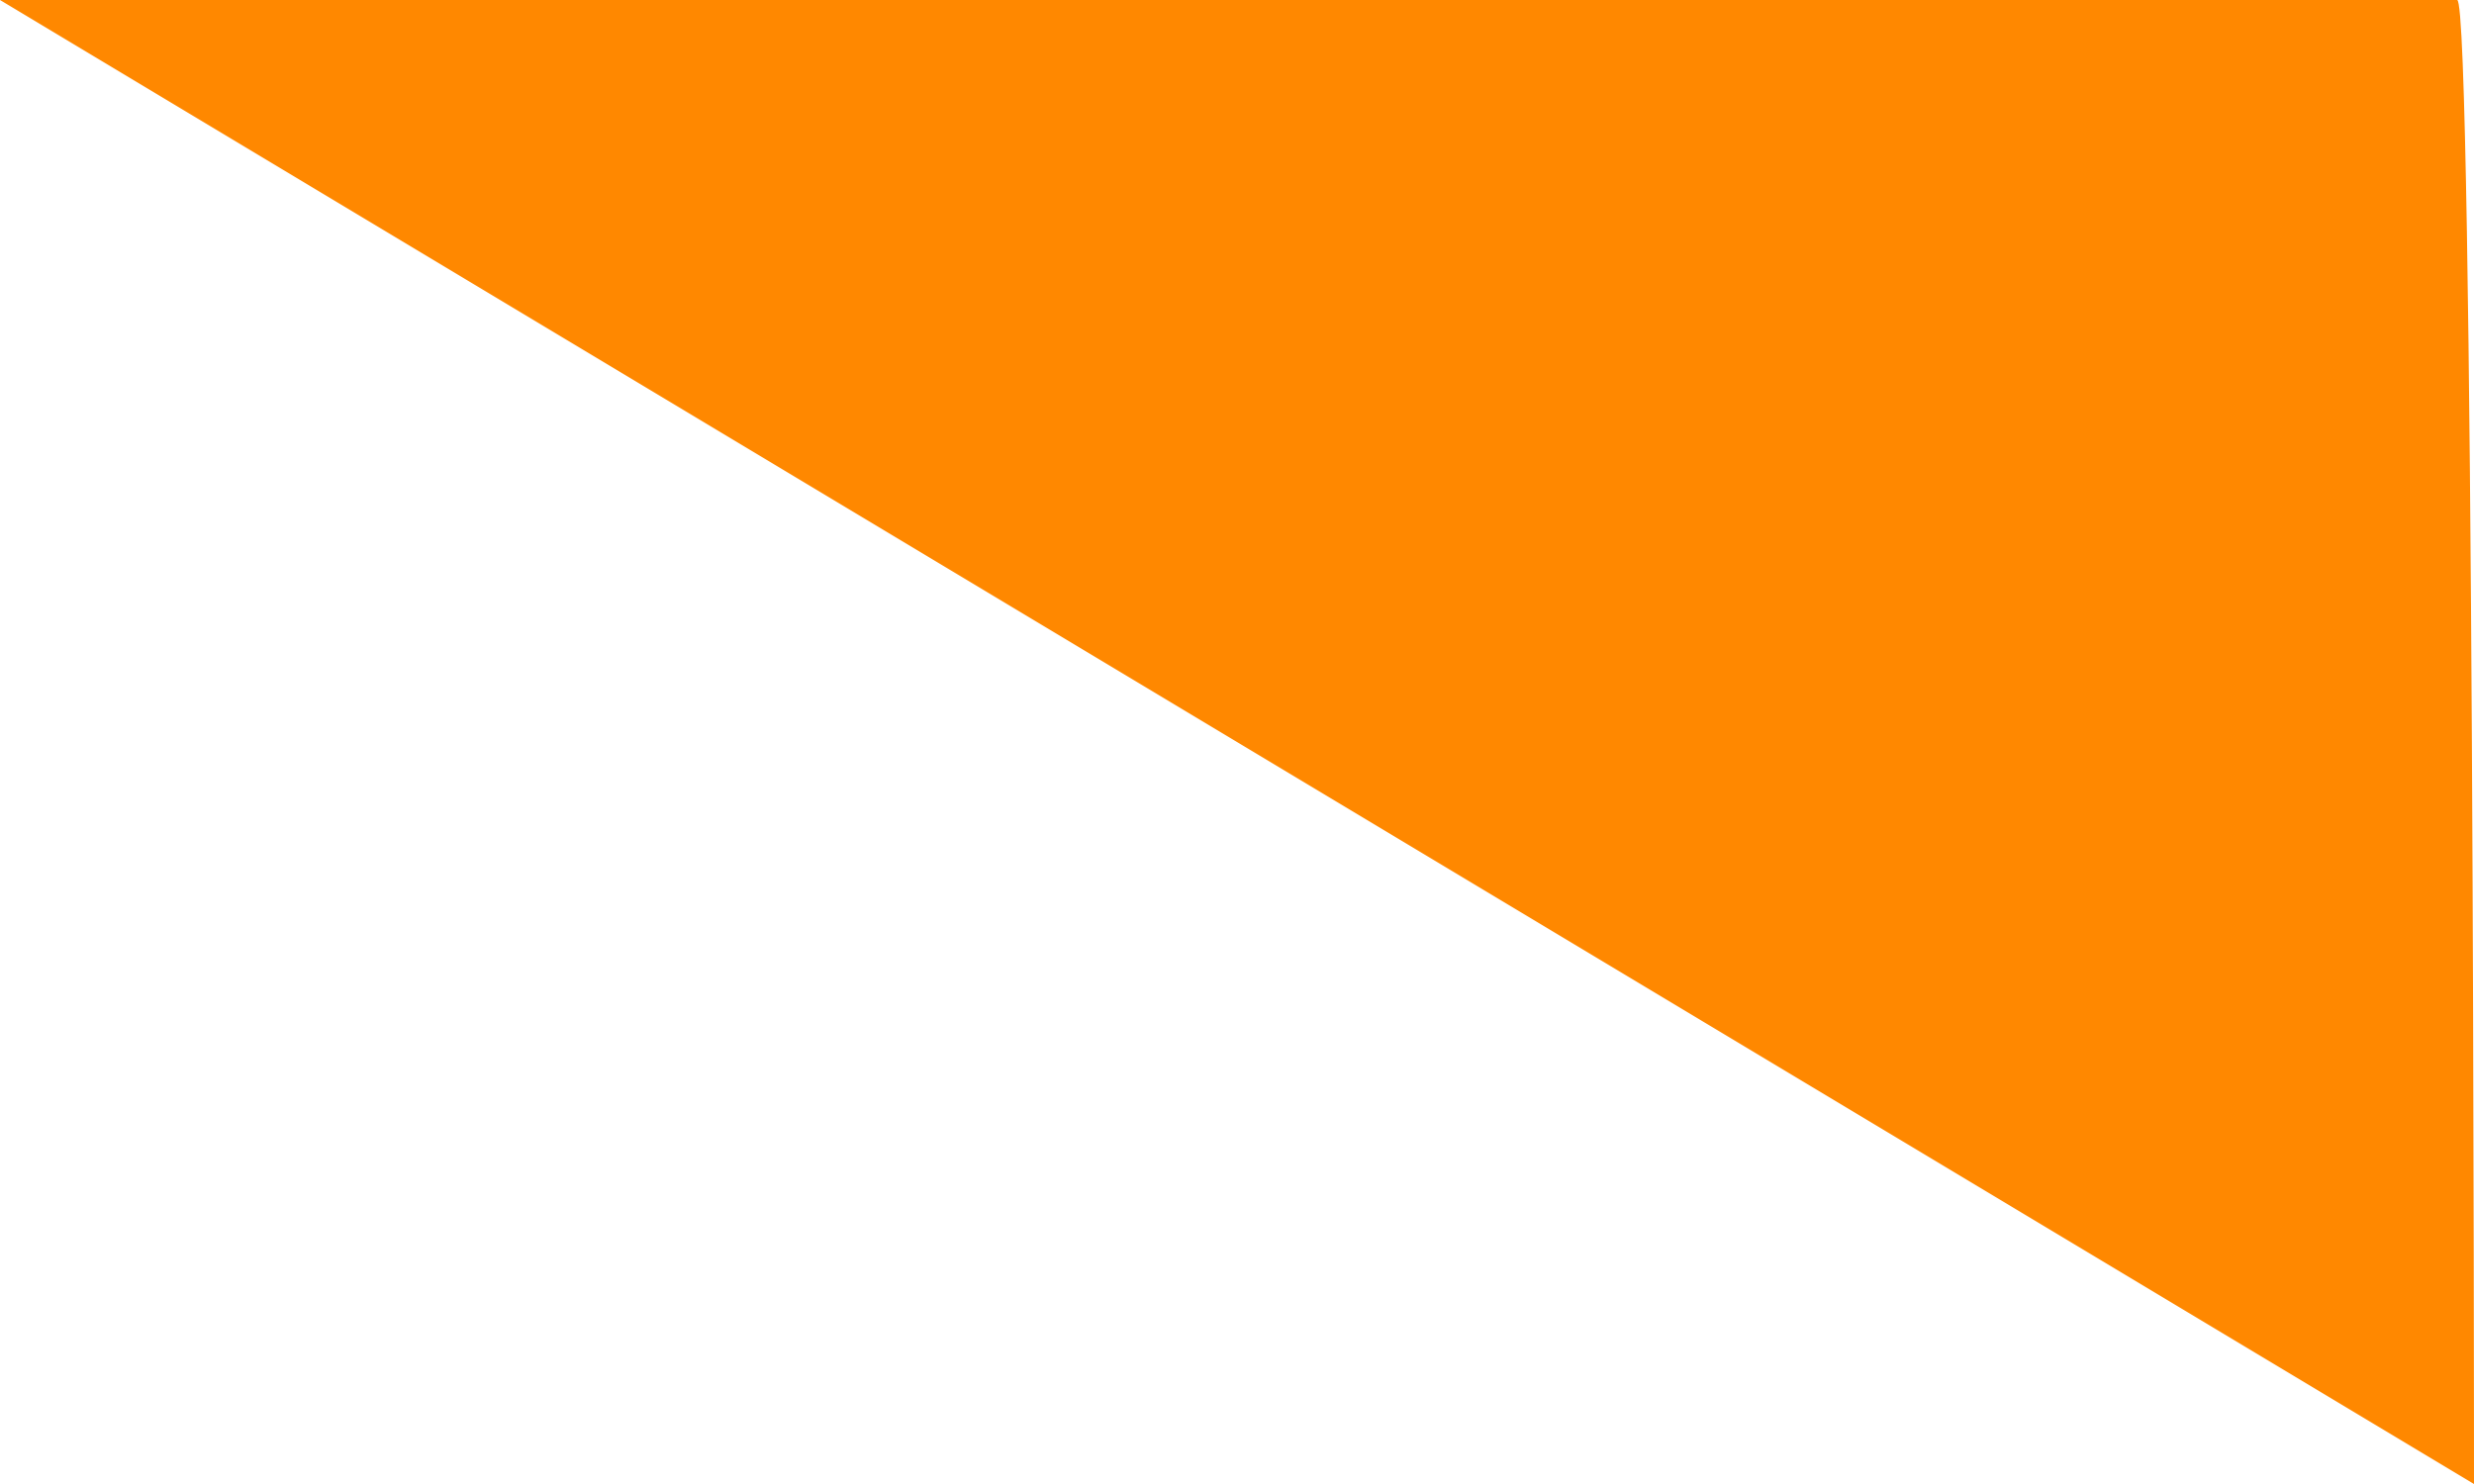
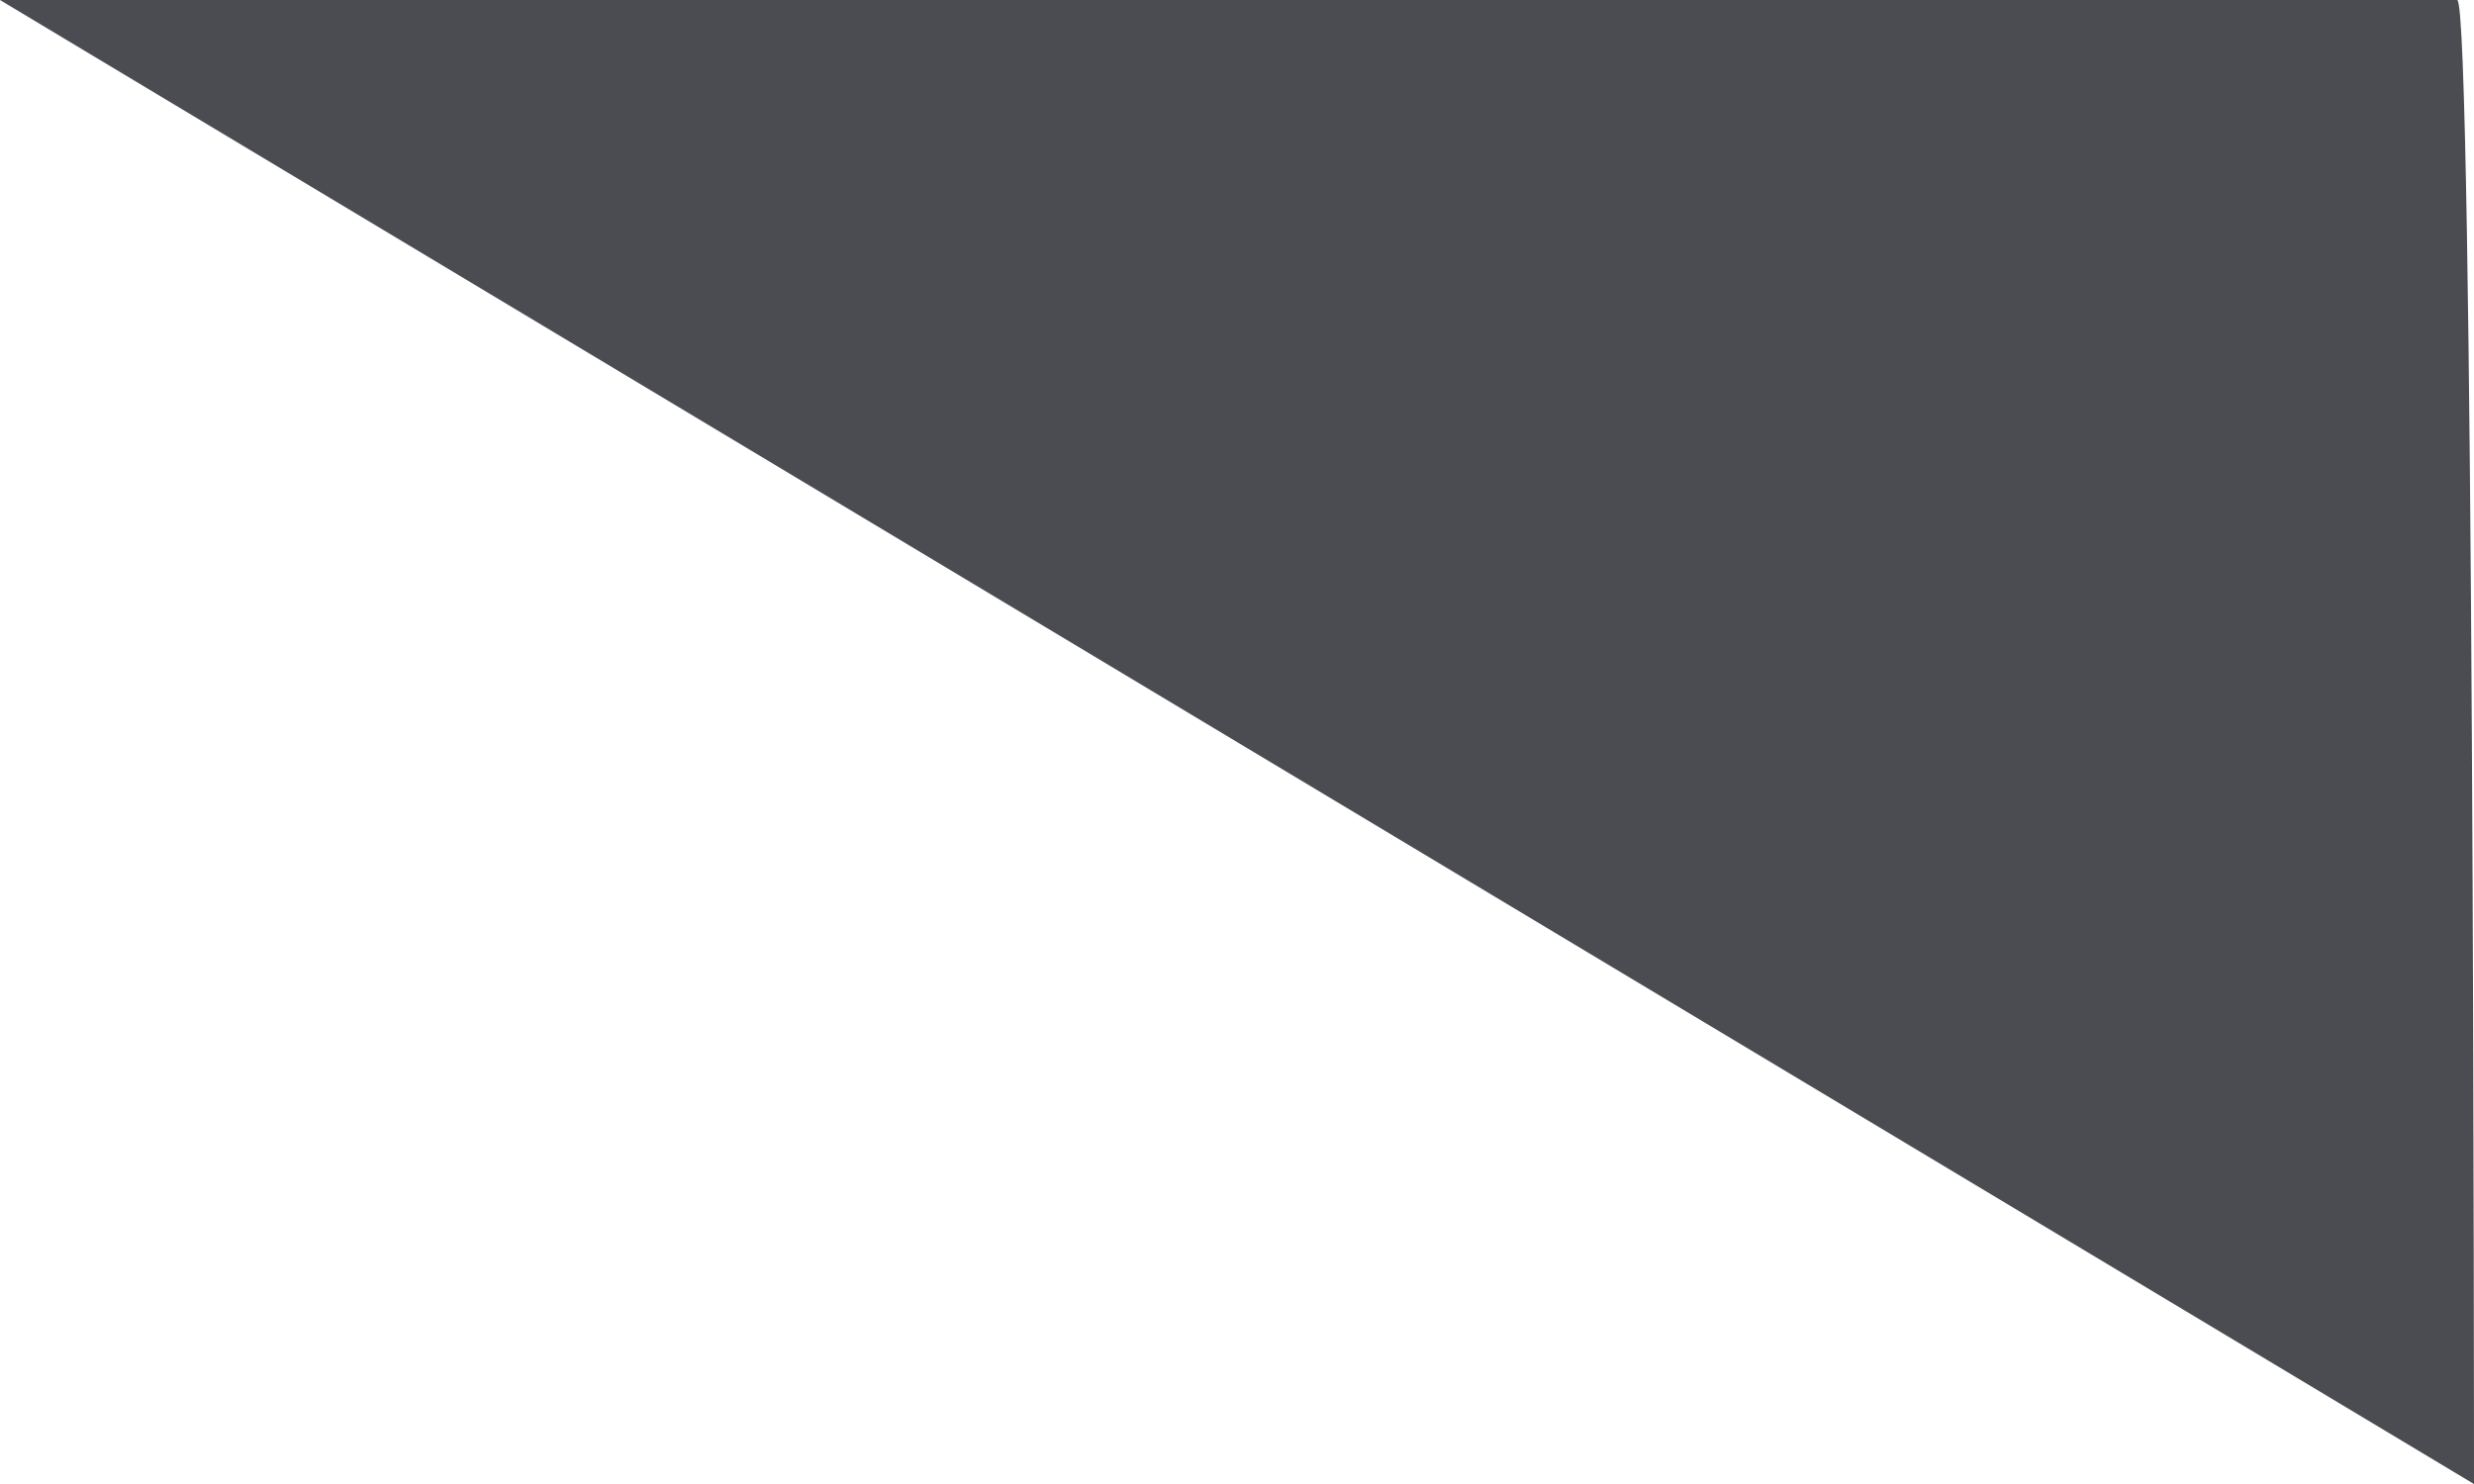
<svg xmlns="http://www.w3.org/2000/svg" preserveAspectRatio="none" overflow="visible" style="display: block;" width="5" height="3" viewBox="0 0 5 3" fill="none">
-   <path id="Vector 175" d="M5 3L0 0H4.966C5 0 5 3 5 3Z" fill="#FF8800" />
+   <path id="Vector 175" d="M5 3L0 0H4.966C5 0 5 3 5 3Z" fill="#4A4C52" />
</svg>
